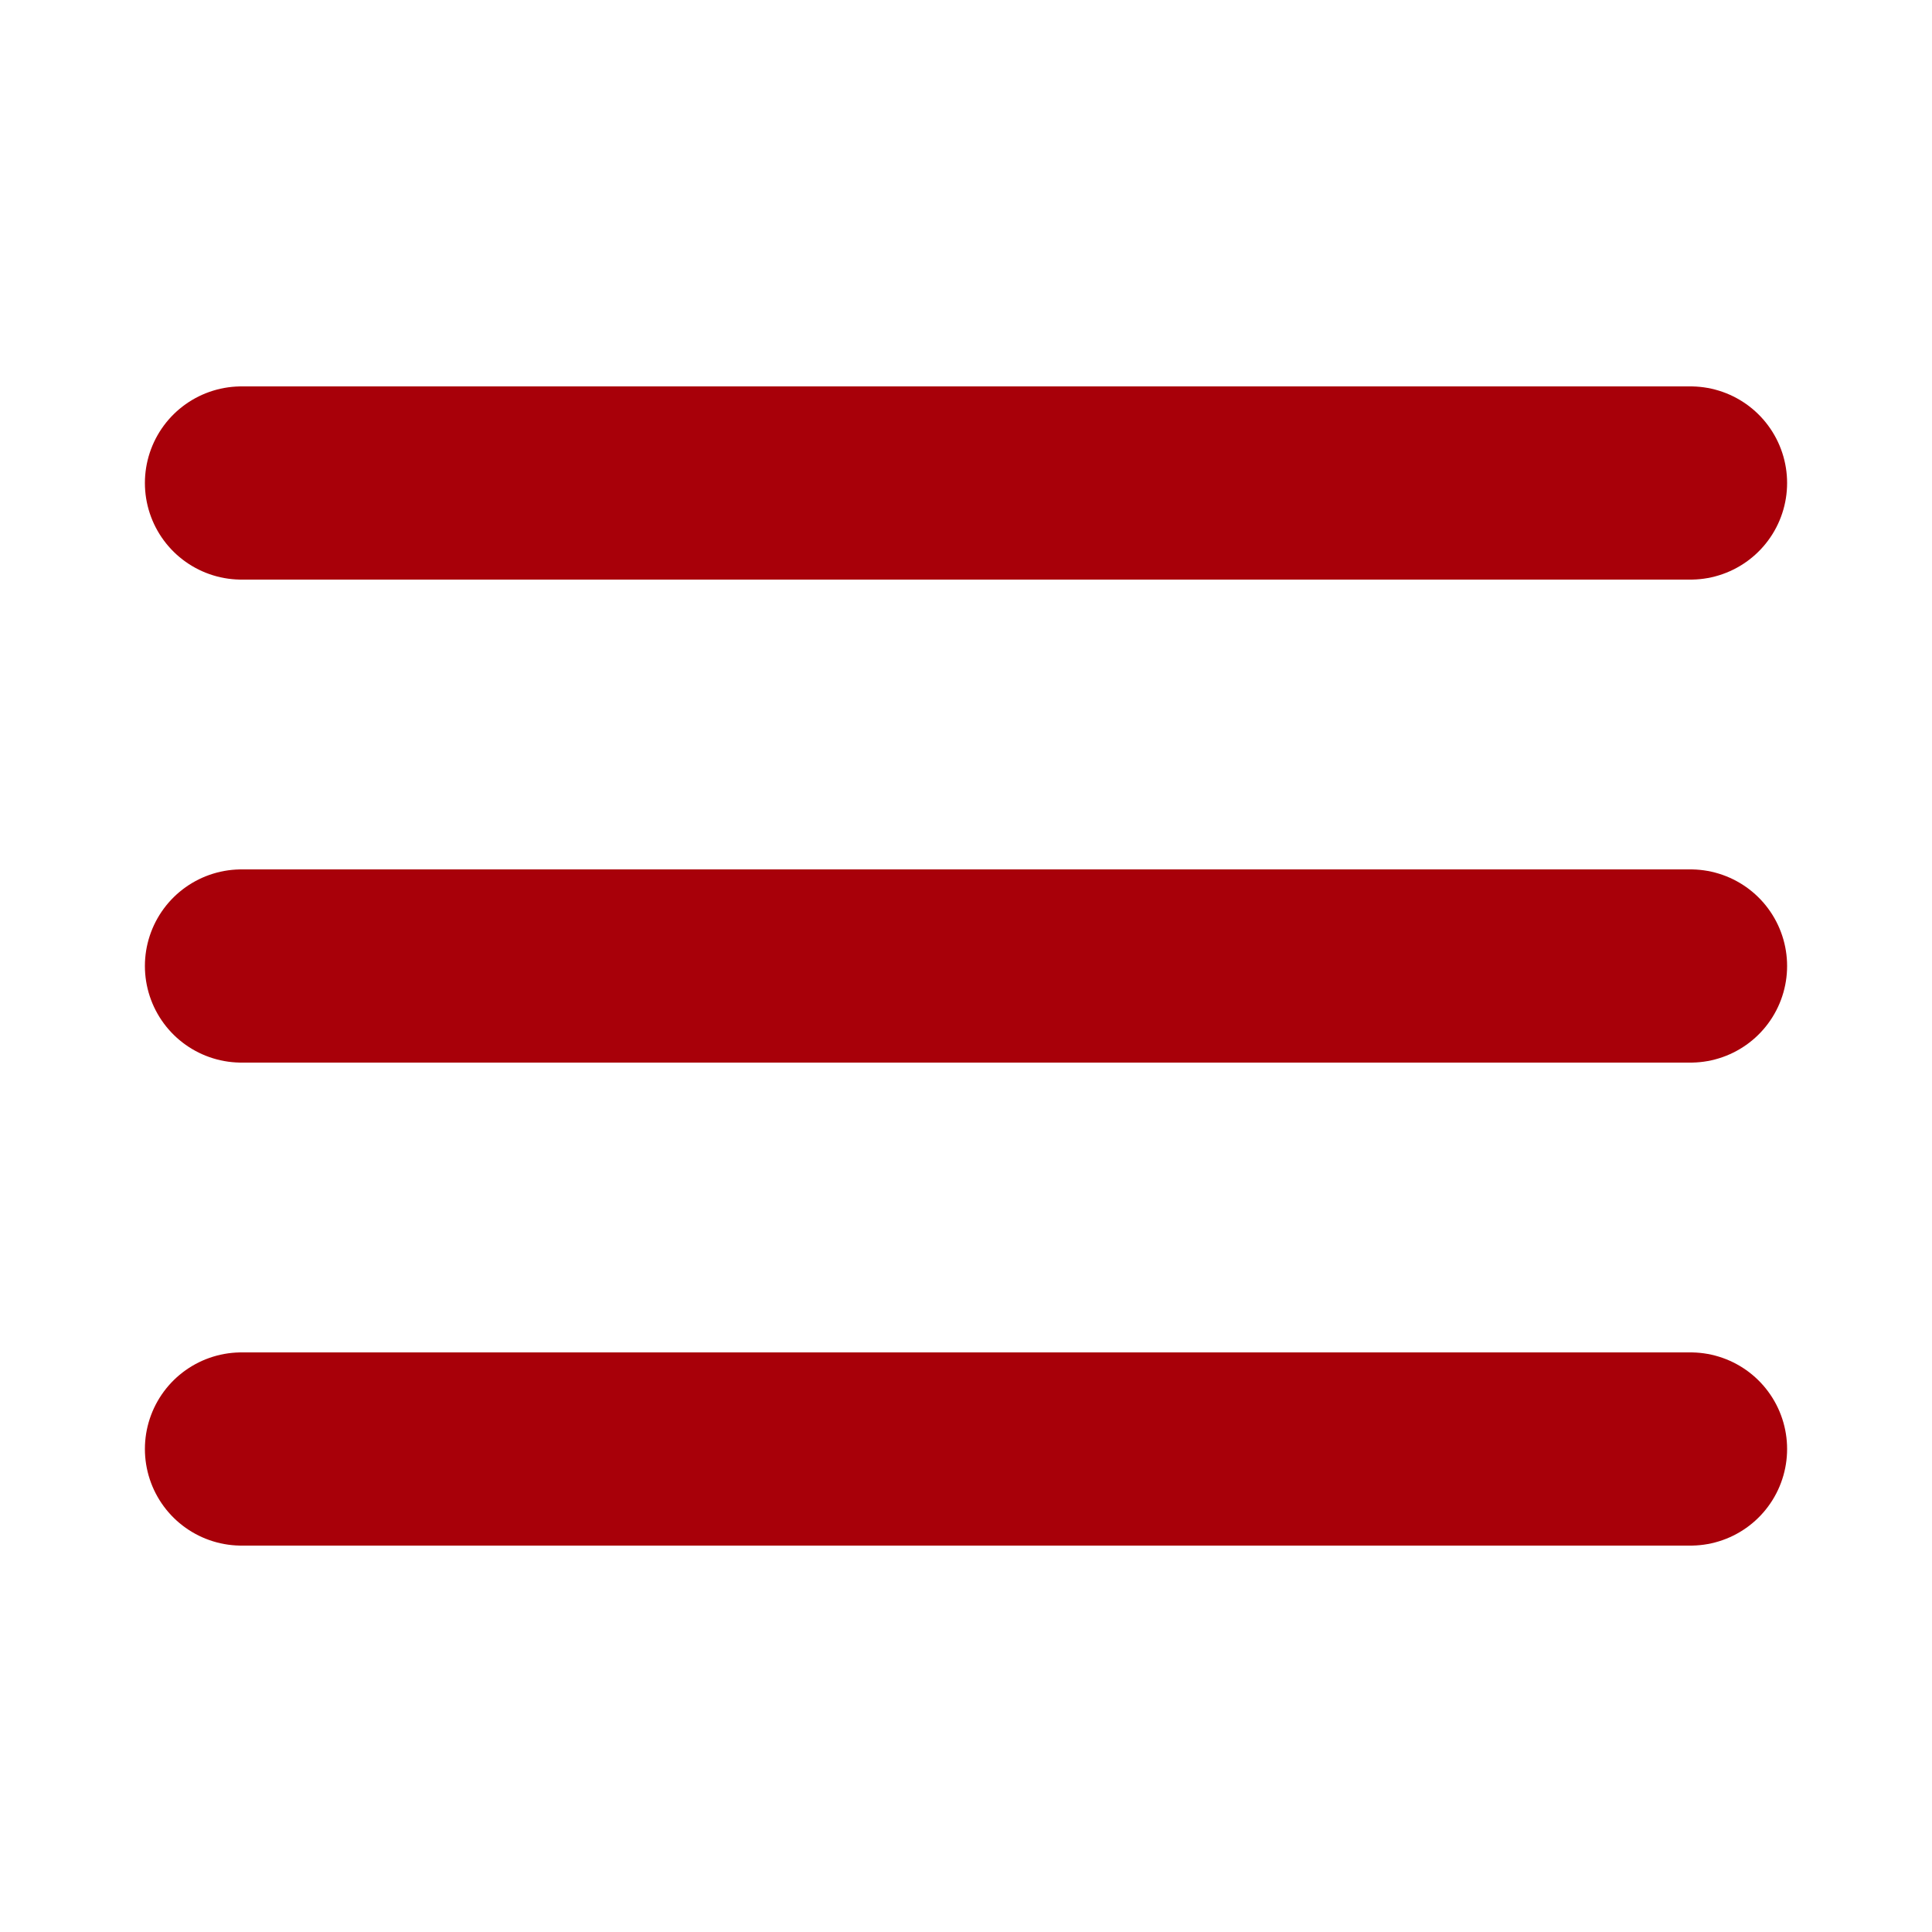
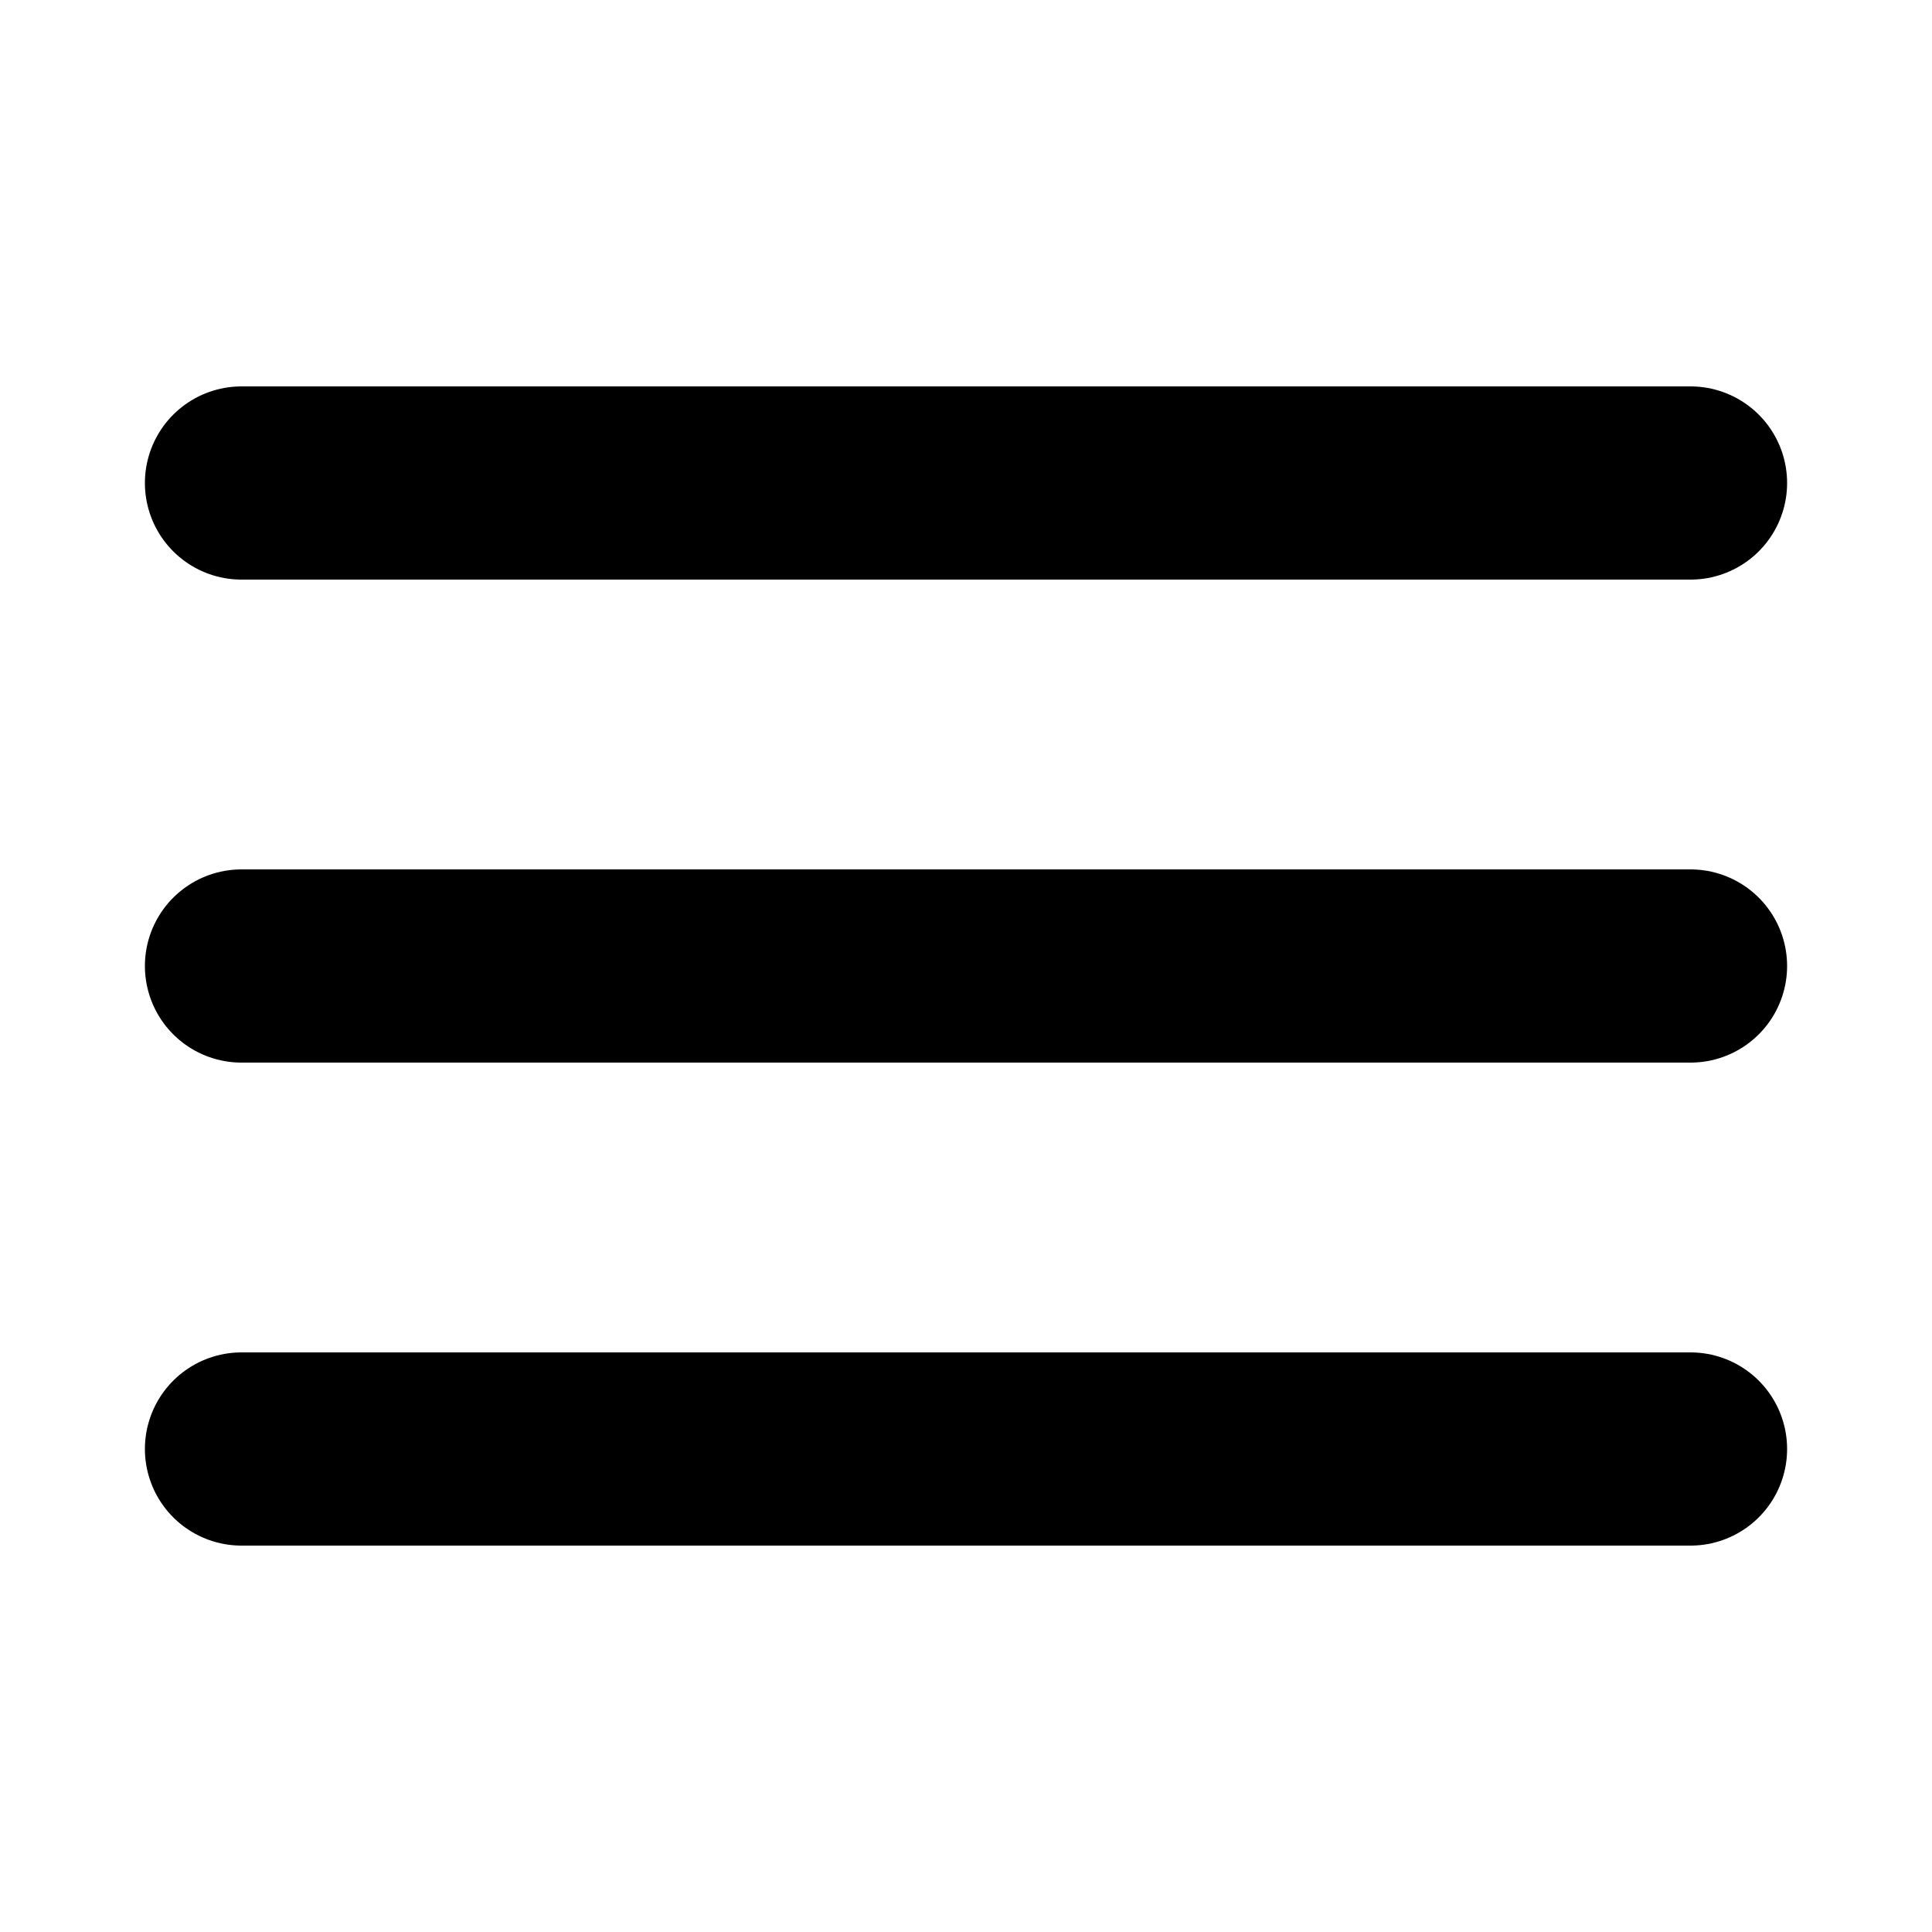
<svg xmlns="http://www.w3.org/2000/svg" width="20" height="20" viewBox="0 0 20 20" fill="none">
-   <path d="M2.5 10H17.5M2.5 5H17.5M2.5 15H17.5" stroke="#A80009" stroke-width="2" stroke-linecap="round" stroke-linejoin="round" />
+   <path d="M2.5 10H17.5M2.5 5H17.5M2.5 15H17.5" stroke="currentcolor" stroke-width="2" stroke-linecap="round" stroke-linejoin="round" />
</svg>
